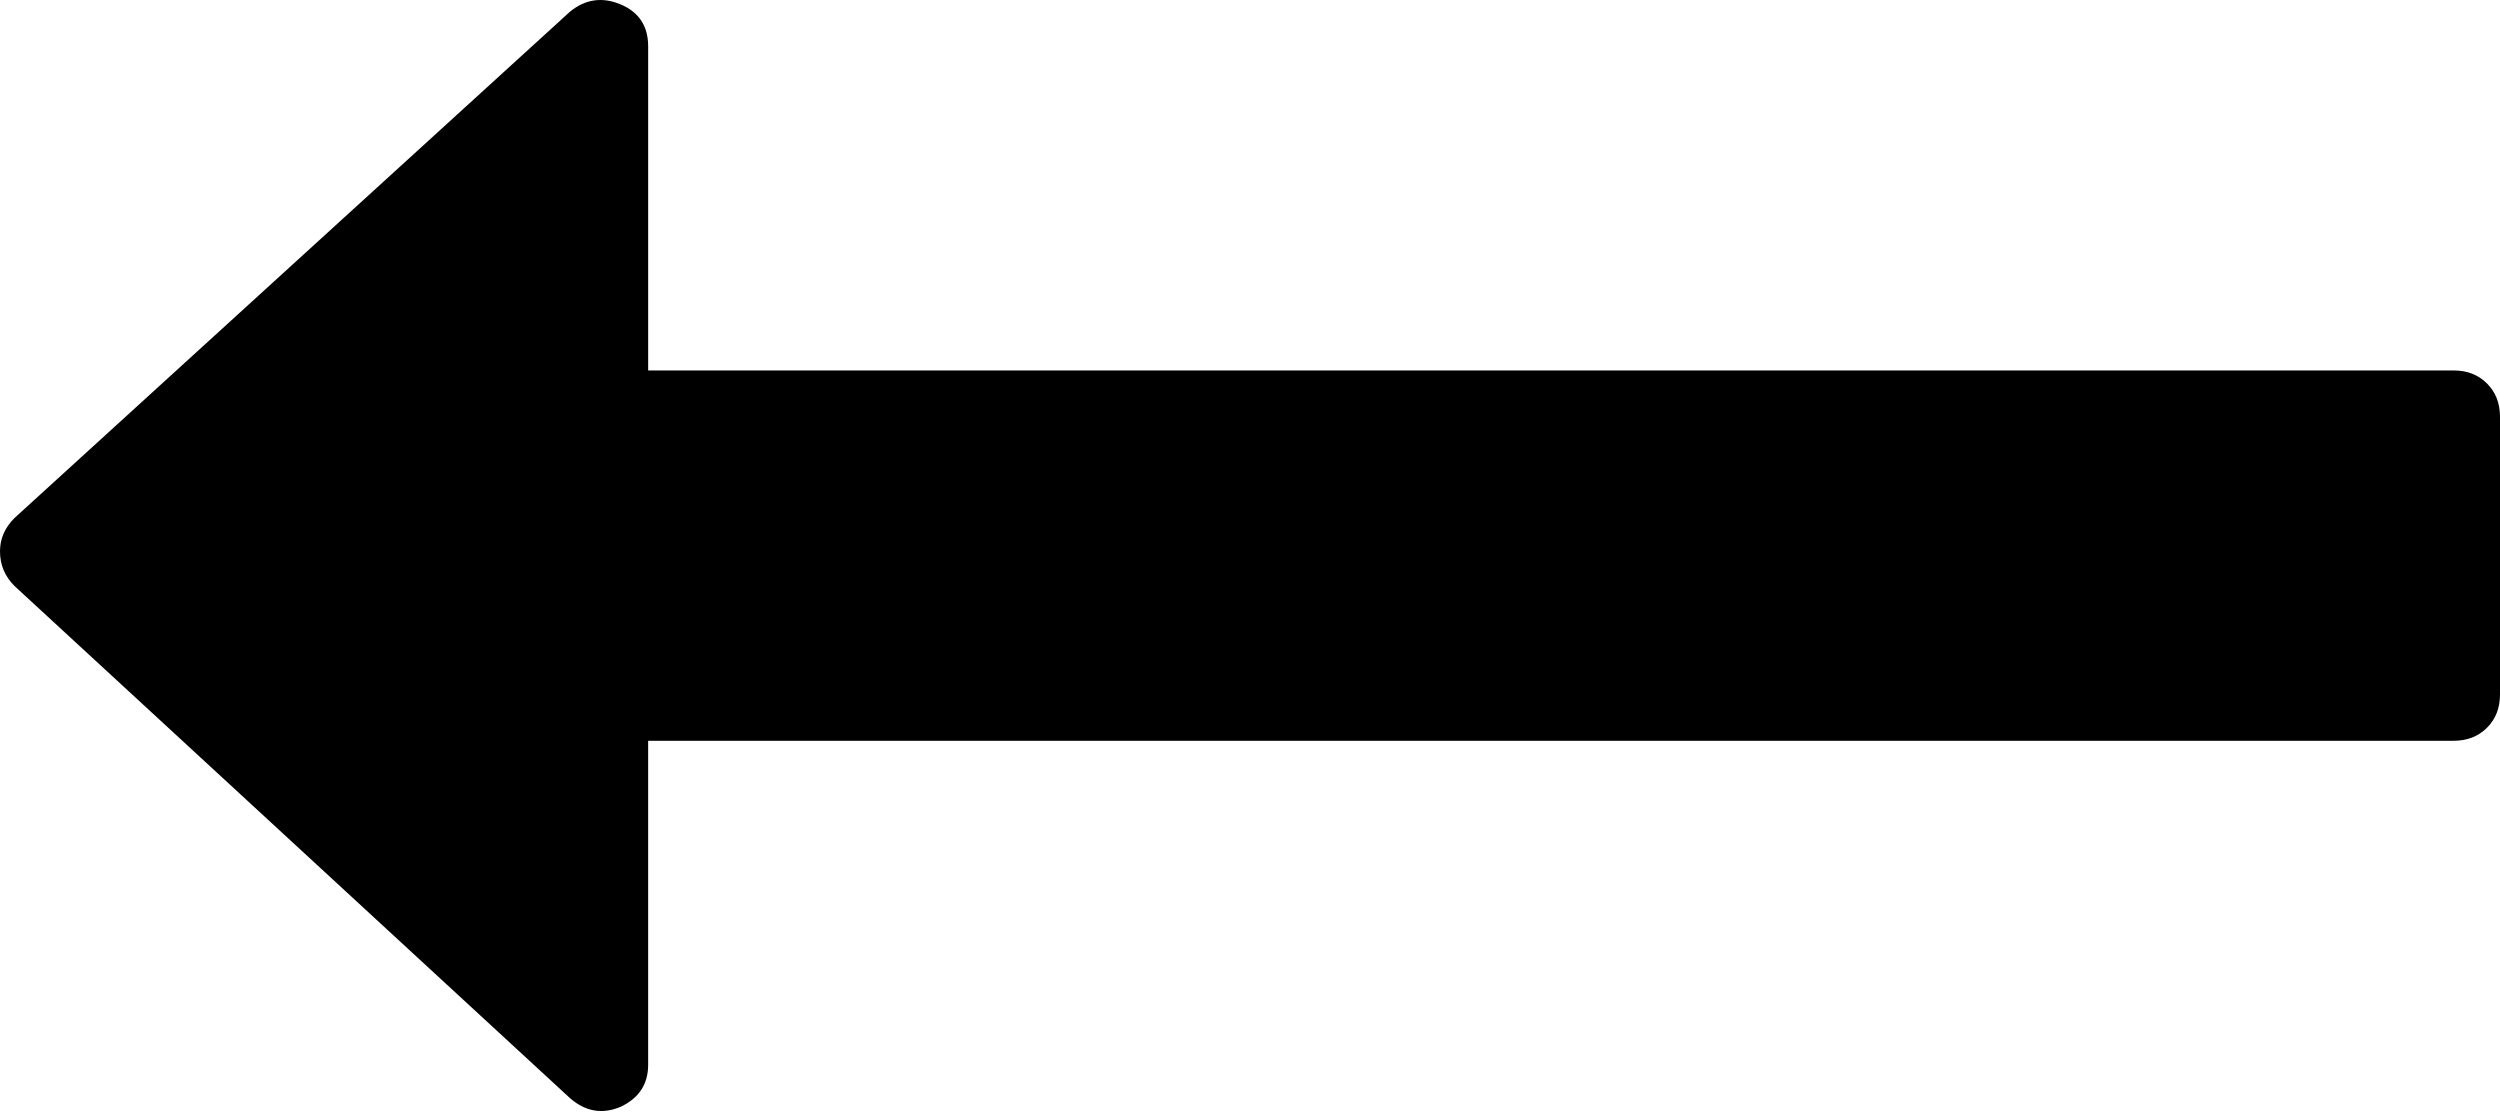
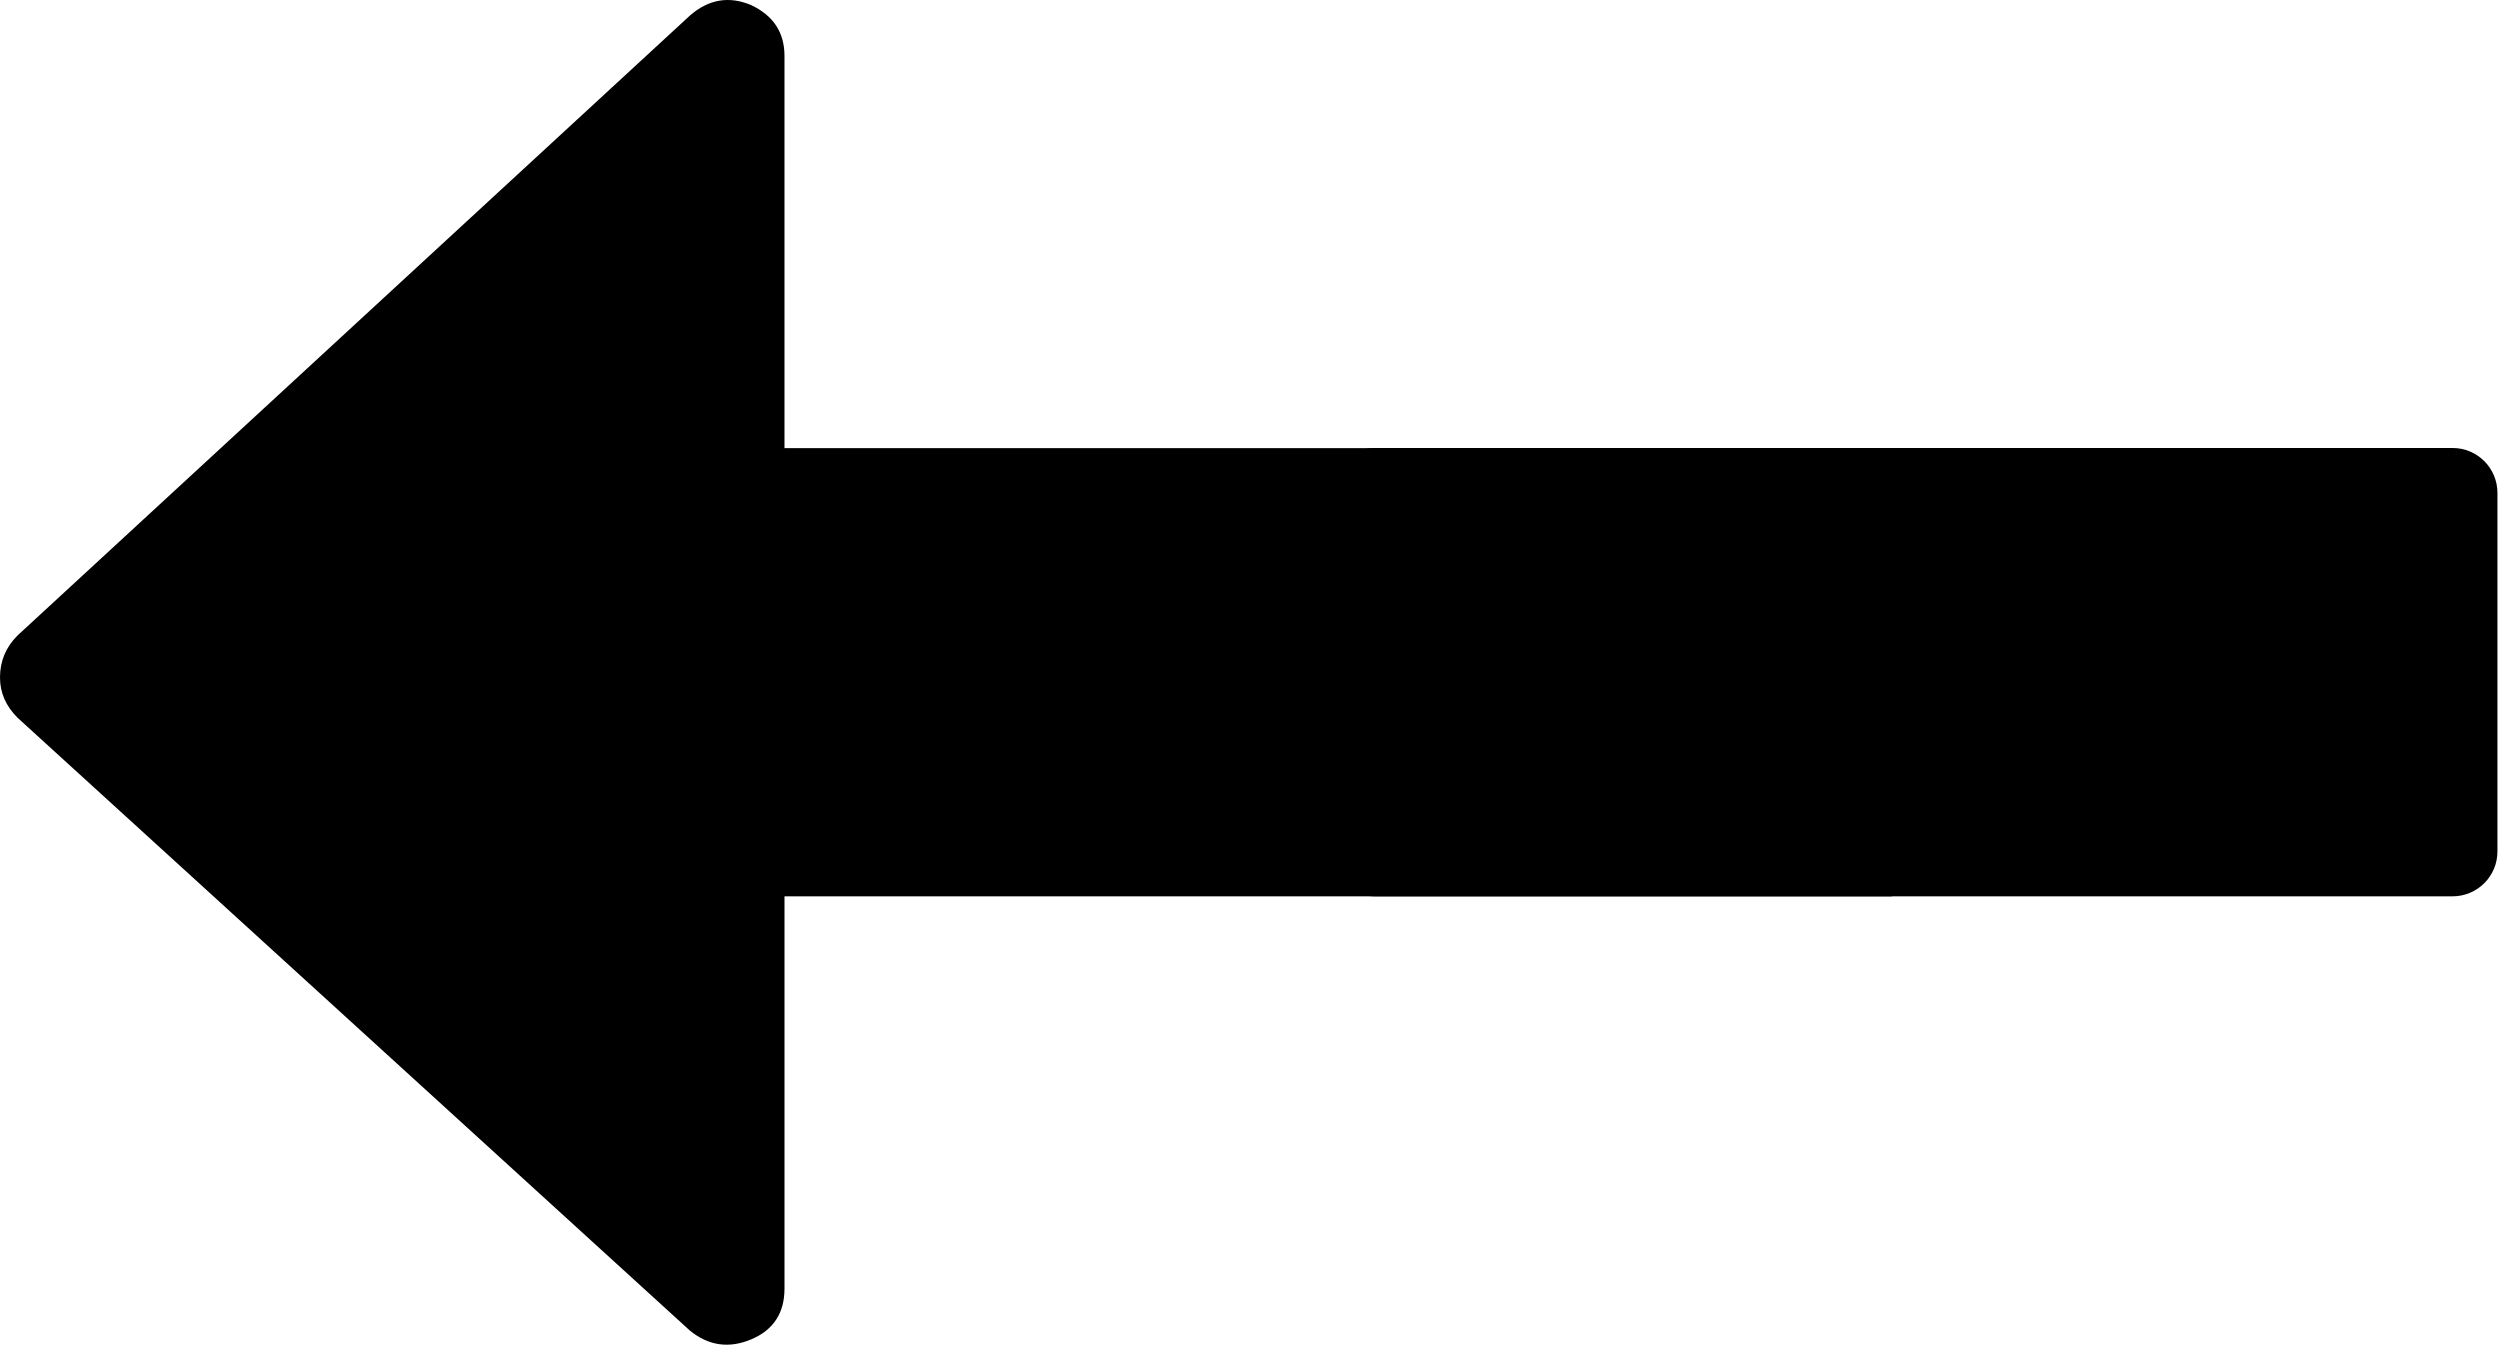
- <svg xmlns="http://www.w3.org/2000/svg" width="130.534mm" height="58.01mm" viewBox="0 0 130.534 58.01" version="1.1" id="svg8">
-   <defs id="defs2" />
-   <g id="layer1" transform="translate(-39.81049,-99.41757)">
-     <g transform="matrix(-1,0,0,1,203.3512,-0.7559525)" id="layer1-5">
-       <g transform="matrix(0.2645833,0,0,0.2645833,33.00692,63.91194)" id="g48">
-         <g id="g4255">
-           <path d="M 490.498,239.278 380.866,139.349 c -3.046,-2.474 -6.376,-2.95 -9.993,-1.427 -3.613,1.525 -5.427,4.283 -5.427,8.282 v 63.954 H 9.136 c -2.666,0 -4.856,0.855 -6.567,2.568 C 0.859,214.438 0,216.628 0,219.292 v 54.816 c 0,2.663 0.855,4.853 2.568,6.563 1.715,1.712 3.905,2.567 6.567,2.567 h 356.313 v 63.953 c 0,3.812 1.817,6.57 5.428,8.278 3.62,1.529 6.95,0.951 9.996,-1.708 L 490.504,252.684 c 1.903,-1.902 2.852,-4.182 2.852,-6.849 0,-2.468 -0.955,-4.654 -2.858,-6.557 z" id="path4253" />
+ <svg xmlns="http://www.w3.org/2000/svg" width="107.849mm" height="58.01mm" viewBox="0 0 107.849 58.01" version="1.1" id="svg3882">
+   <defs id="defs3876">
+     <clipPath clipPathUnits="userSpaceOnUse" id="clipPath1490">
+       <rect id="rect1492" width="229.381" height="318.368" x="133.855" y="-503.221" ry="12.543" style="stroke-width:1.22" transform="rotate(90)" />
+     </clipPath>
+   </defs>
+   <g id="layer1" transform="translate(-0.05515285,-0.0942113)">
+     <g id="g6323" clip-path="none" transform="matrix(0,-0.2645833,0.2645833,0,0.05515285,58.1043)">
+       <g id="g6321">
+         <g clip-path="url(#clipPath1490)" transform="rotate(-90,178.1522,315.2038)" id="g4255">
+           <path id="path4253" d="M 490.498,239.278 380.866,139.349 c -3.046,-2.474 -6.376,-2.95 -9.993,-1.427 -3.613,1.525 -5.427,4.283 -5.427,8.282 v 63.954 H 9.136 c -2.666,0 -4.856,0.855 -6.567,2.568 C 0.859,214.438 0,216.628 0,219.292 v 54.816 c 0,2.663 0.855,4.853 2.568,6.563 1.715,1.712 3.905,2.567 6.567,2.567 h 356.313 v 63.953 c 0,3.812 1.817,6.57 5.428,8.278 3.62,1.529 6.95,0.951 9.996,-1.708 L 490.504,252.684 c 1.903,-1.902 2.852,-4.182 2.852,-6.849 0,-2.468 -0.955,-4.654 -2.858,-6.557 z" />
        </g>
-         <g id="g4257" />
-         <g id="g4259" />
-         <g id="g4261" />
-         <g id="g4263" />
-         <g id="g4265" />
-         <g id="g4267" />
-         <g id="g4269" />
-         <g id="g4271" />
-         <g id="g4273" />
-         <g id="g4275" />
-         <g id="g4277" />
-         <g id="g4279" />
-         <g id="g4281" />
-         <g id="g4283" />
-         <g id="g4285" />
+         <g transform="translate(-1.170886,87.3558)" id="g4257" />
+         <g transform="translate(-1.170886,87.3558)" id="g4259" />
+         <g transform="translate(-1.170886,87.3558)" id="g4261" />
+         <g transform="translate(-1.170886,87.3558)" id="g4263" />
+         <g transform="translate(-1.170886,87.3558)" id="g4265" />
+         <g transform="translate(-1.170886,87.3558)" id="g4267" />
+         <g transform="translate(-1.170886,87.3558)" id="g4269" />
+         <g transform="translate(-1.170886,87.3558)" id="g4271" />
+         <g transform="translate(-1.170886,87.3558)" id="g4273" />
+         <g transform="translate(-1.170886,87.3558)" id="g4275" />
+         <g transform="translate(-1.170886,87.3558)" id="g4277" />
+         <g transform="translate(-1.170886,87.3558)" id="g4279" />
+         <g transform="translate(-1.170886,87.3558)" id="g4281" />
+         <g transform="translate(-1.170886,87.3558)" id="g4283" />
+         <g transform="translate(-1.170886,87.3558)" id="g4285" />
+         <rect style="stroke-width:1.007" ry="7.317" y="216.803" x="73.106" height="190.398" width="73.102" id="rect1494" />
      </g>
    </g>
  </g>
</svg>
